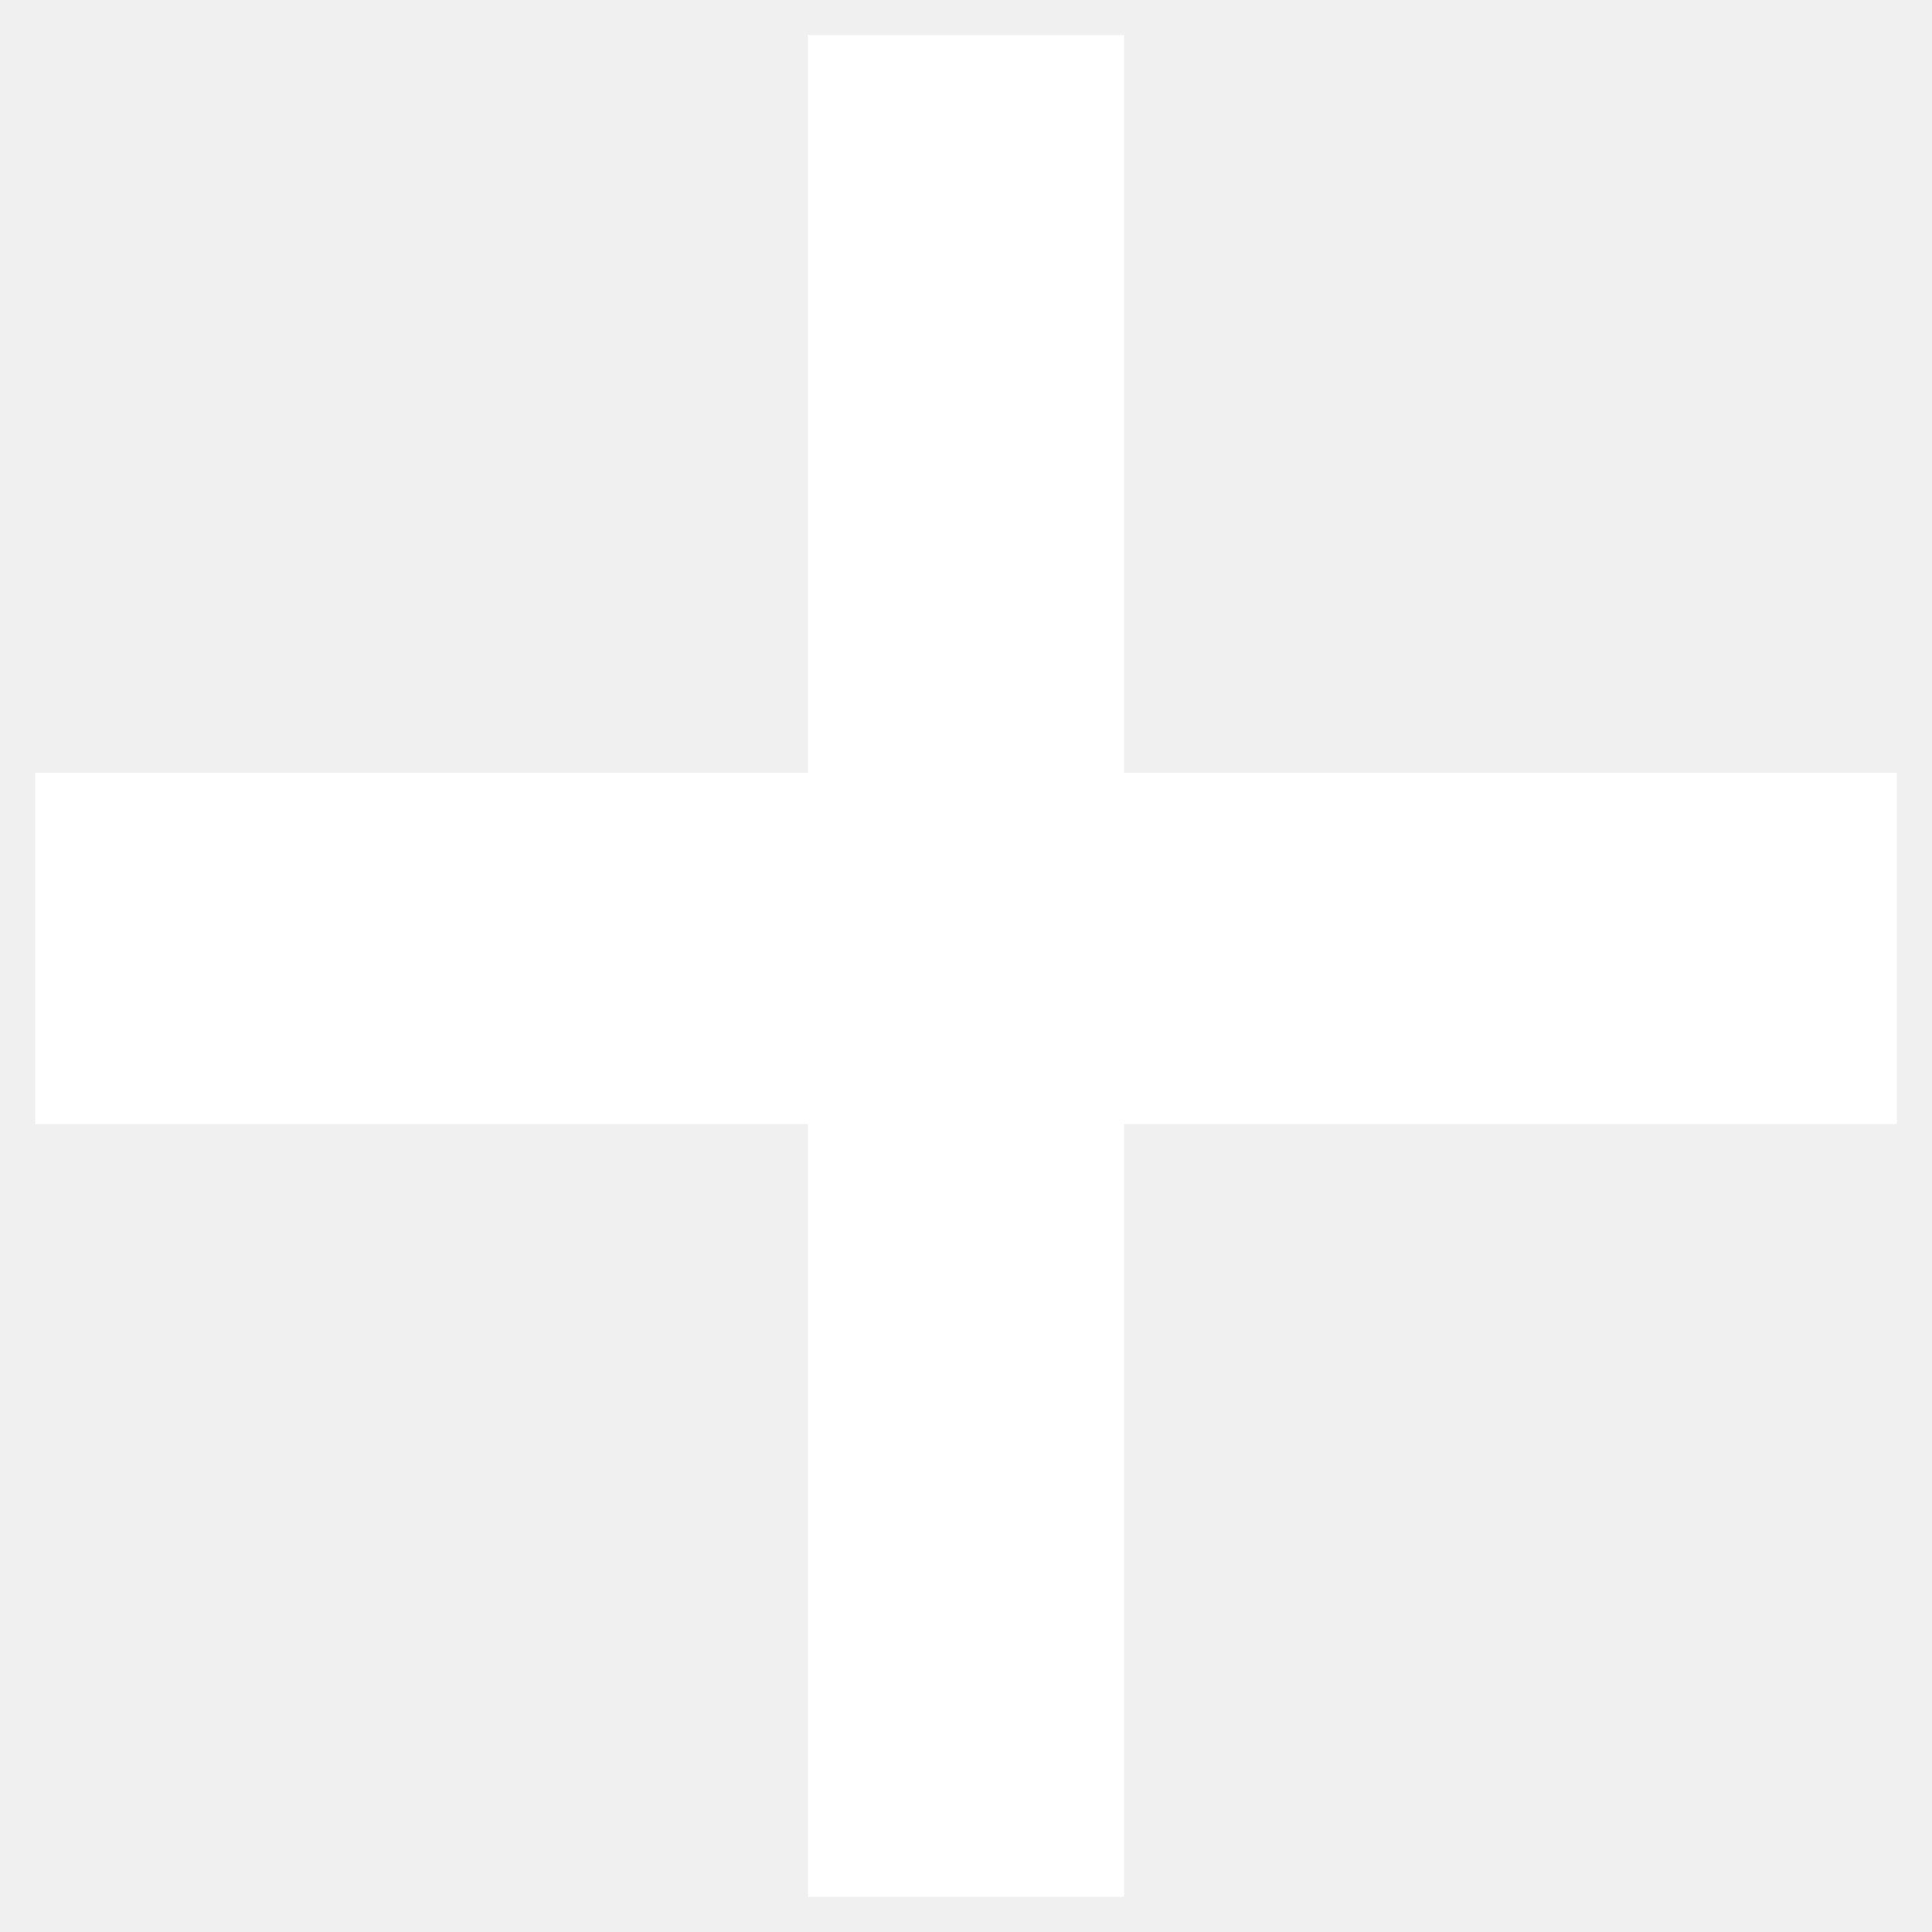
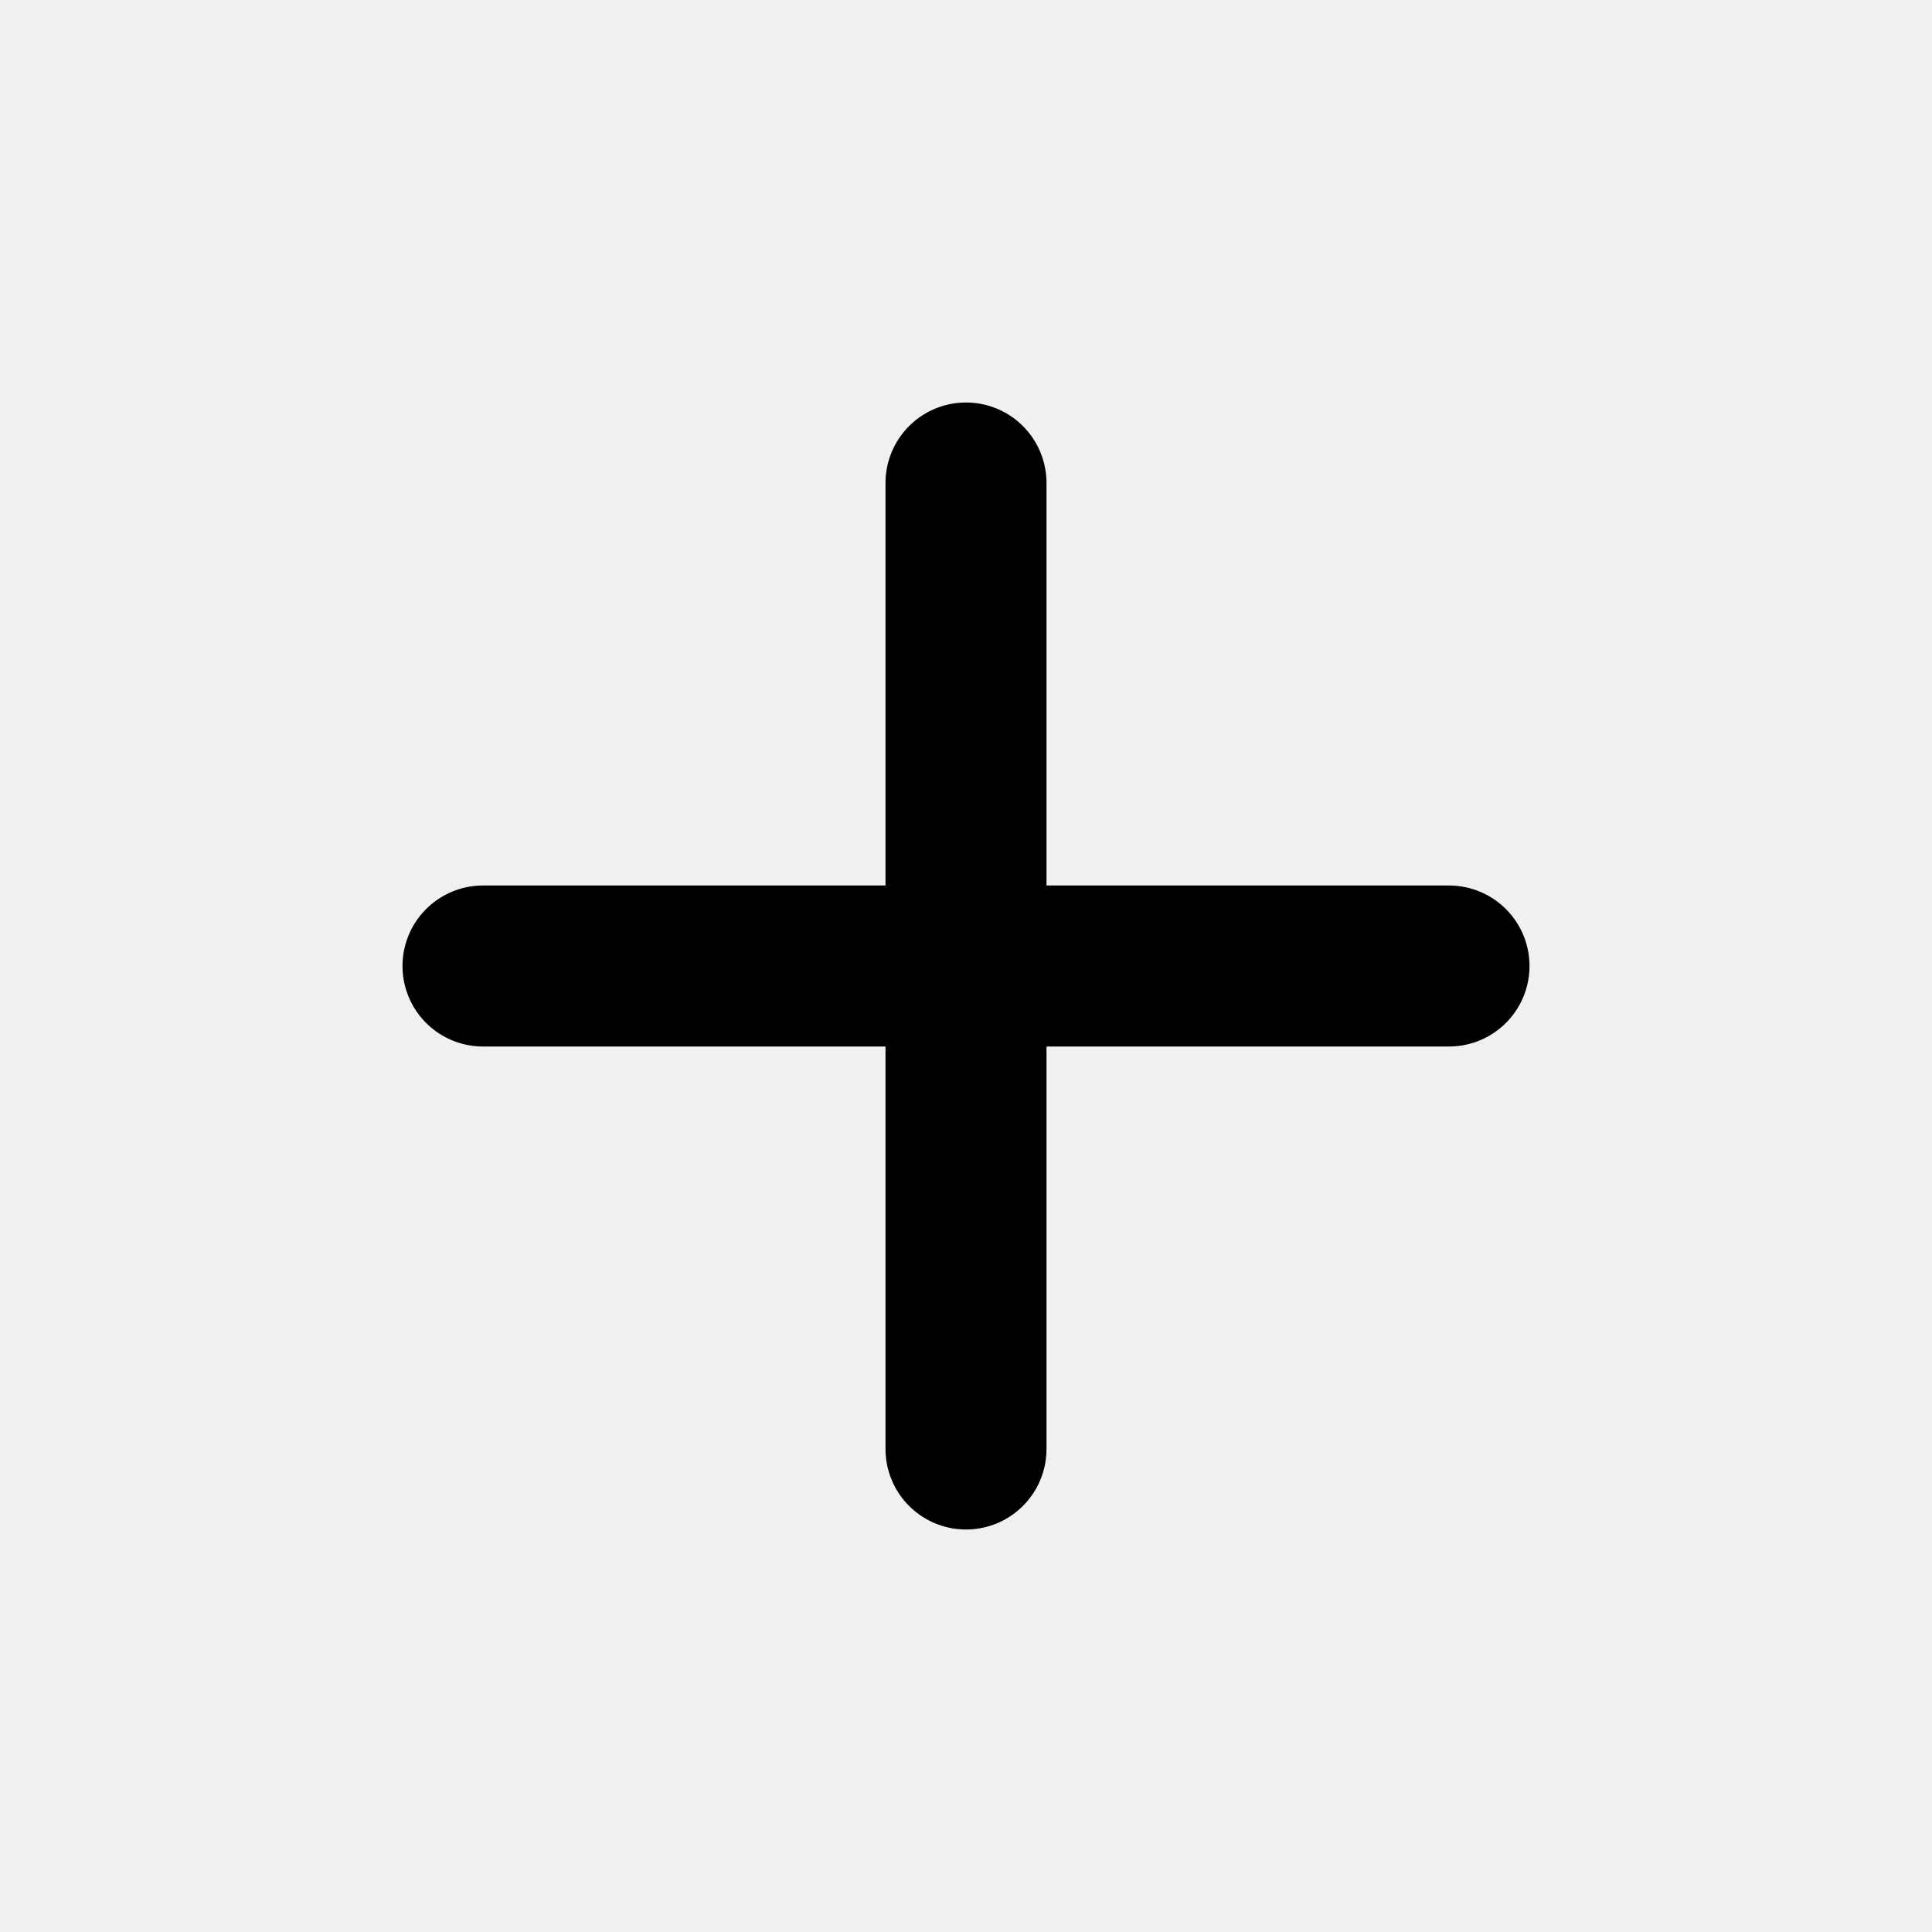
- <svg xmlns="http://www.w3.org/2000/svg" version="1.1" id="Layer_1" x="0px" y="0px" viewBox="0 0 11 11" style="enable-background:new 0 0 11 11;" xml:space="preserve">
-   <style type="text/css">
- 	.st0{fill:#FFFFFF;}
- </style>
-   <g id="General-icons">
-     <polygon class="st0" points="10.8,4.4 6.4,4.4 6.4,0.2 4.6,0.2 4.6,4.4 0.2,4.4 0.2,6.4 4.6,6.4 4.6,10.8 6.4,10.8 6.4,6.4   10.8,6.4  " />
-   </g>
+ <svg xmlns="http://www.w3.org/2000/svg" class="w-6 h-6" fill="none" stroke="currentColor" viewBox="0 0 24 24">
+   <path stroke-linecap="round" stroke-linejoin="round" stroke-width="2" d="M12 6v6m0 0v6m0-6h6m-6 0H6" />
</svg>
